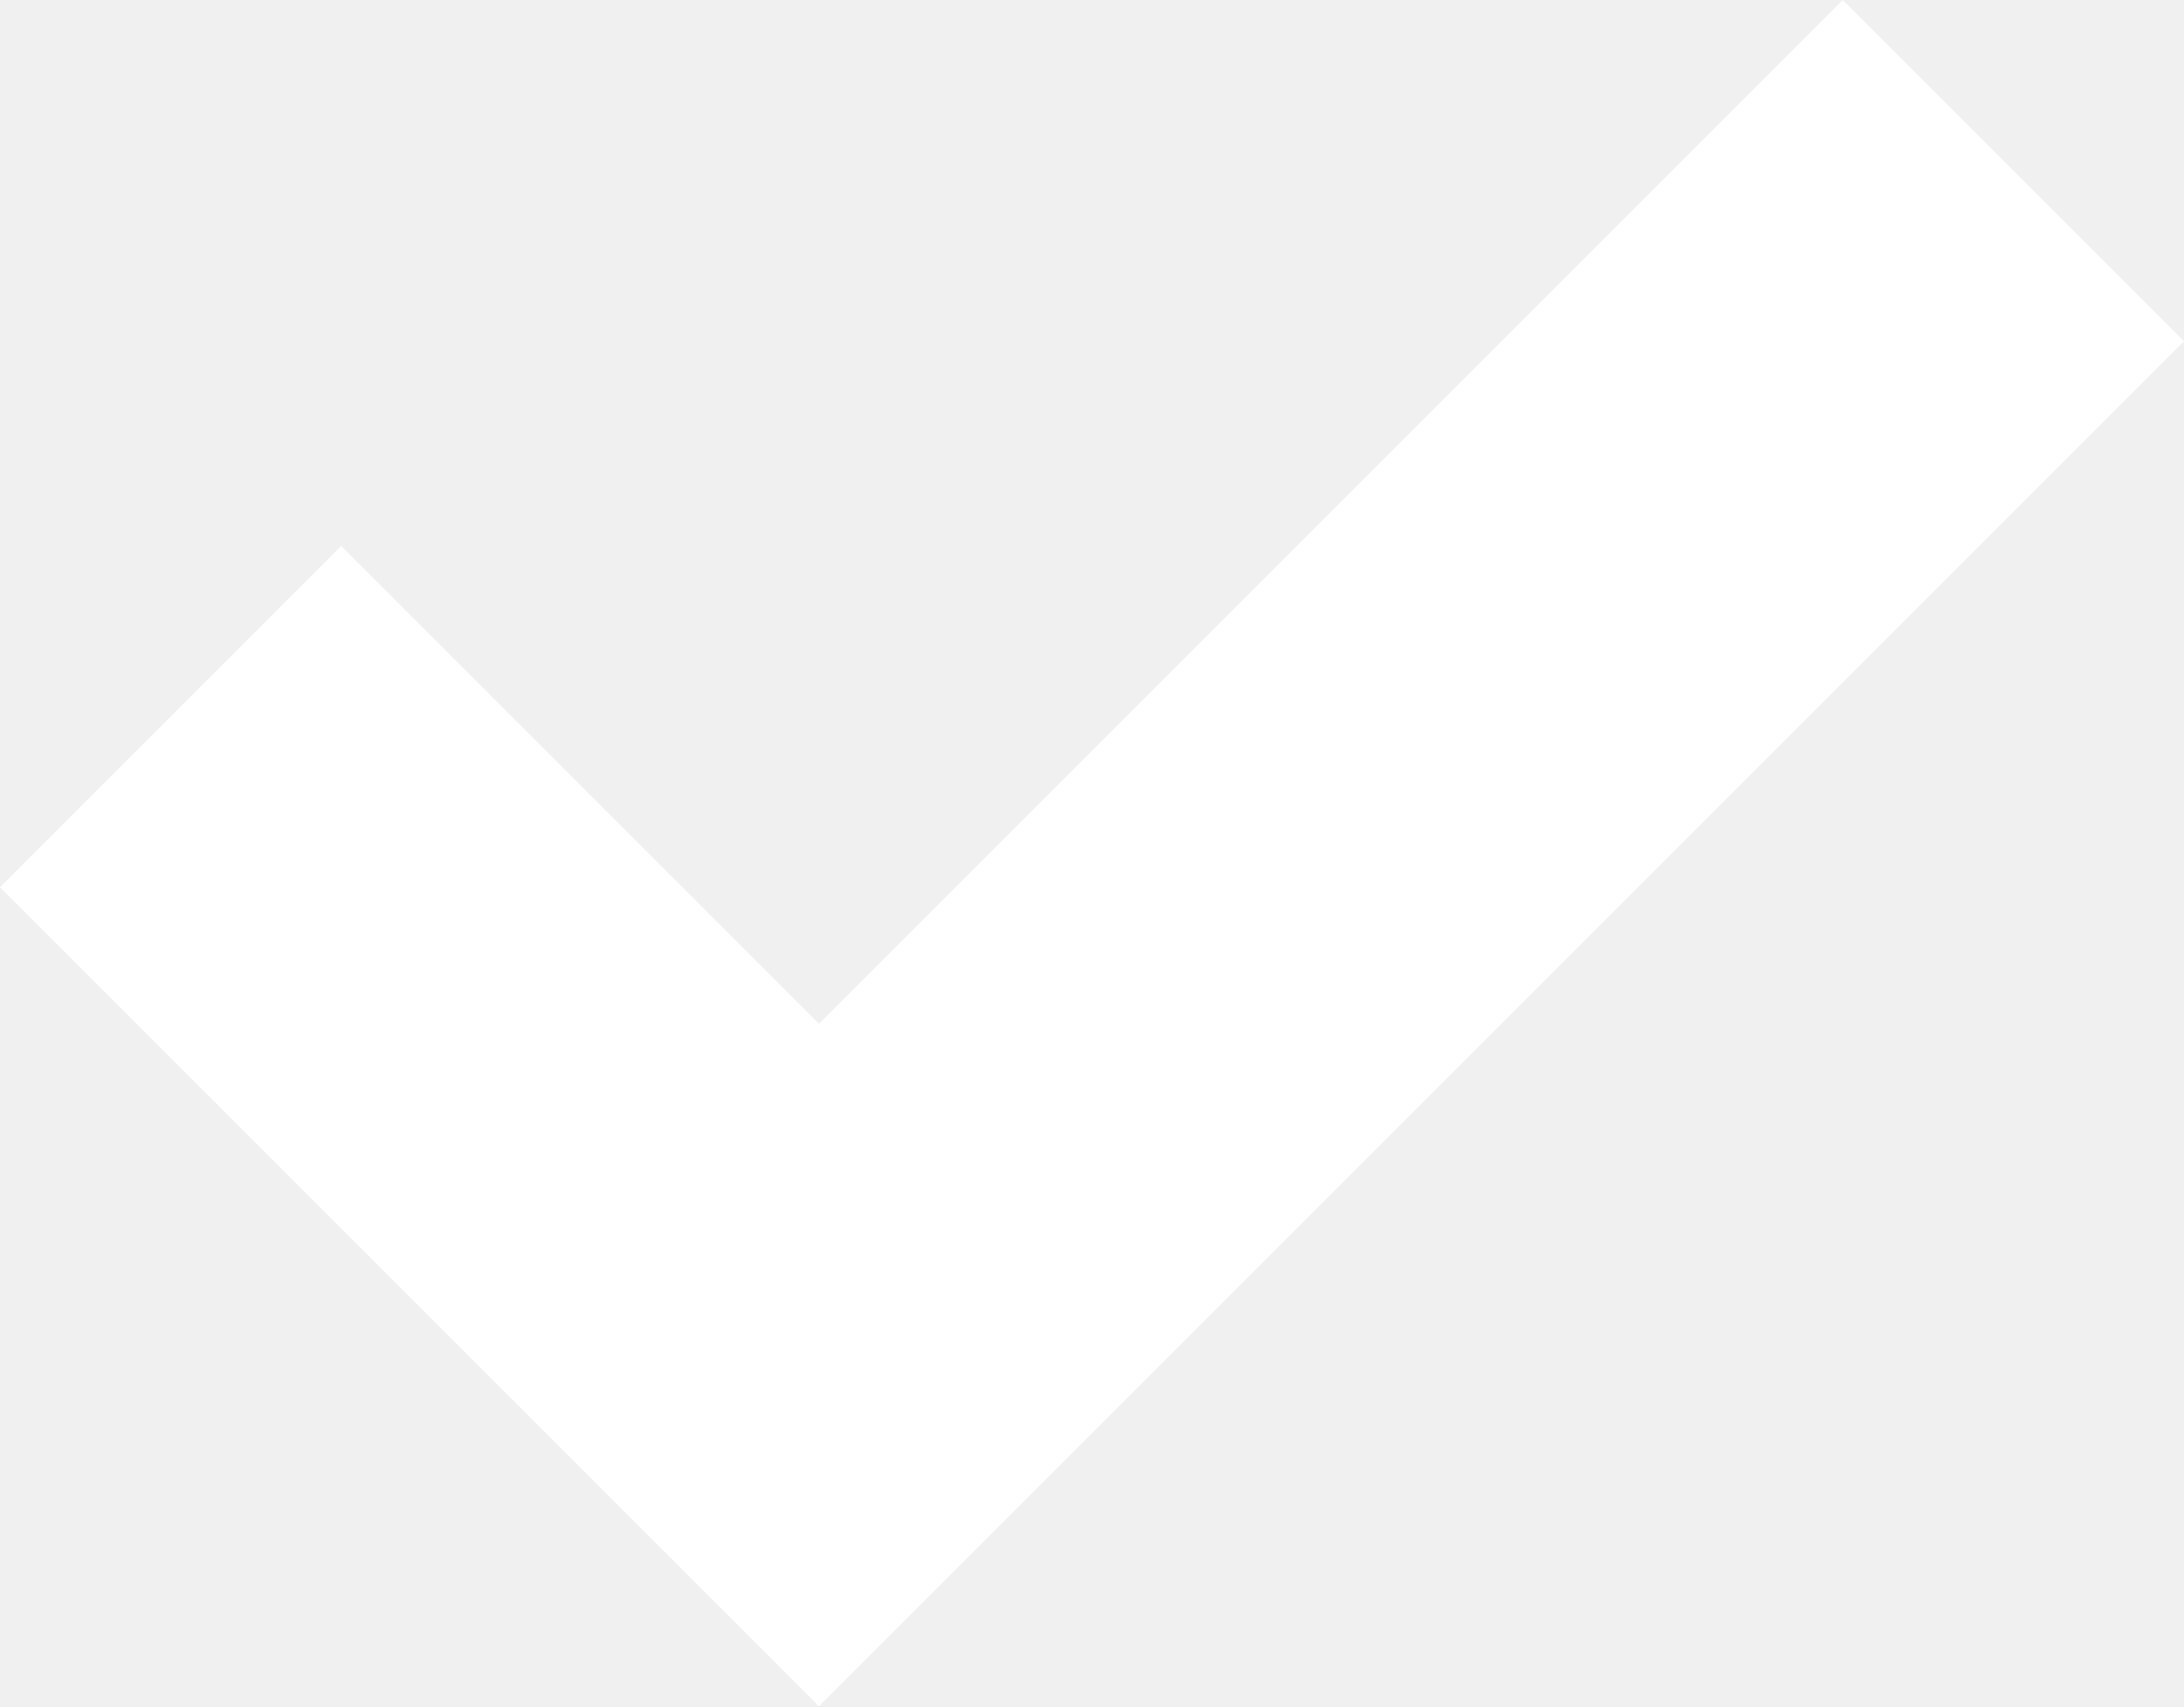
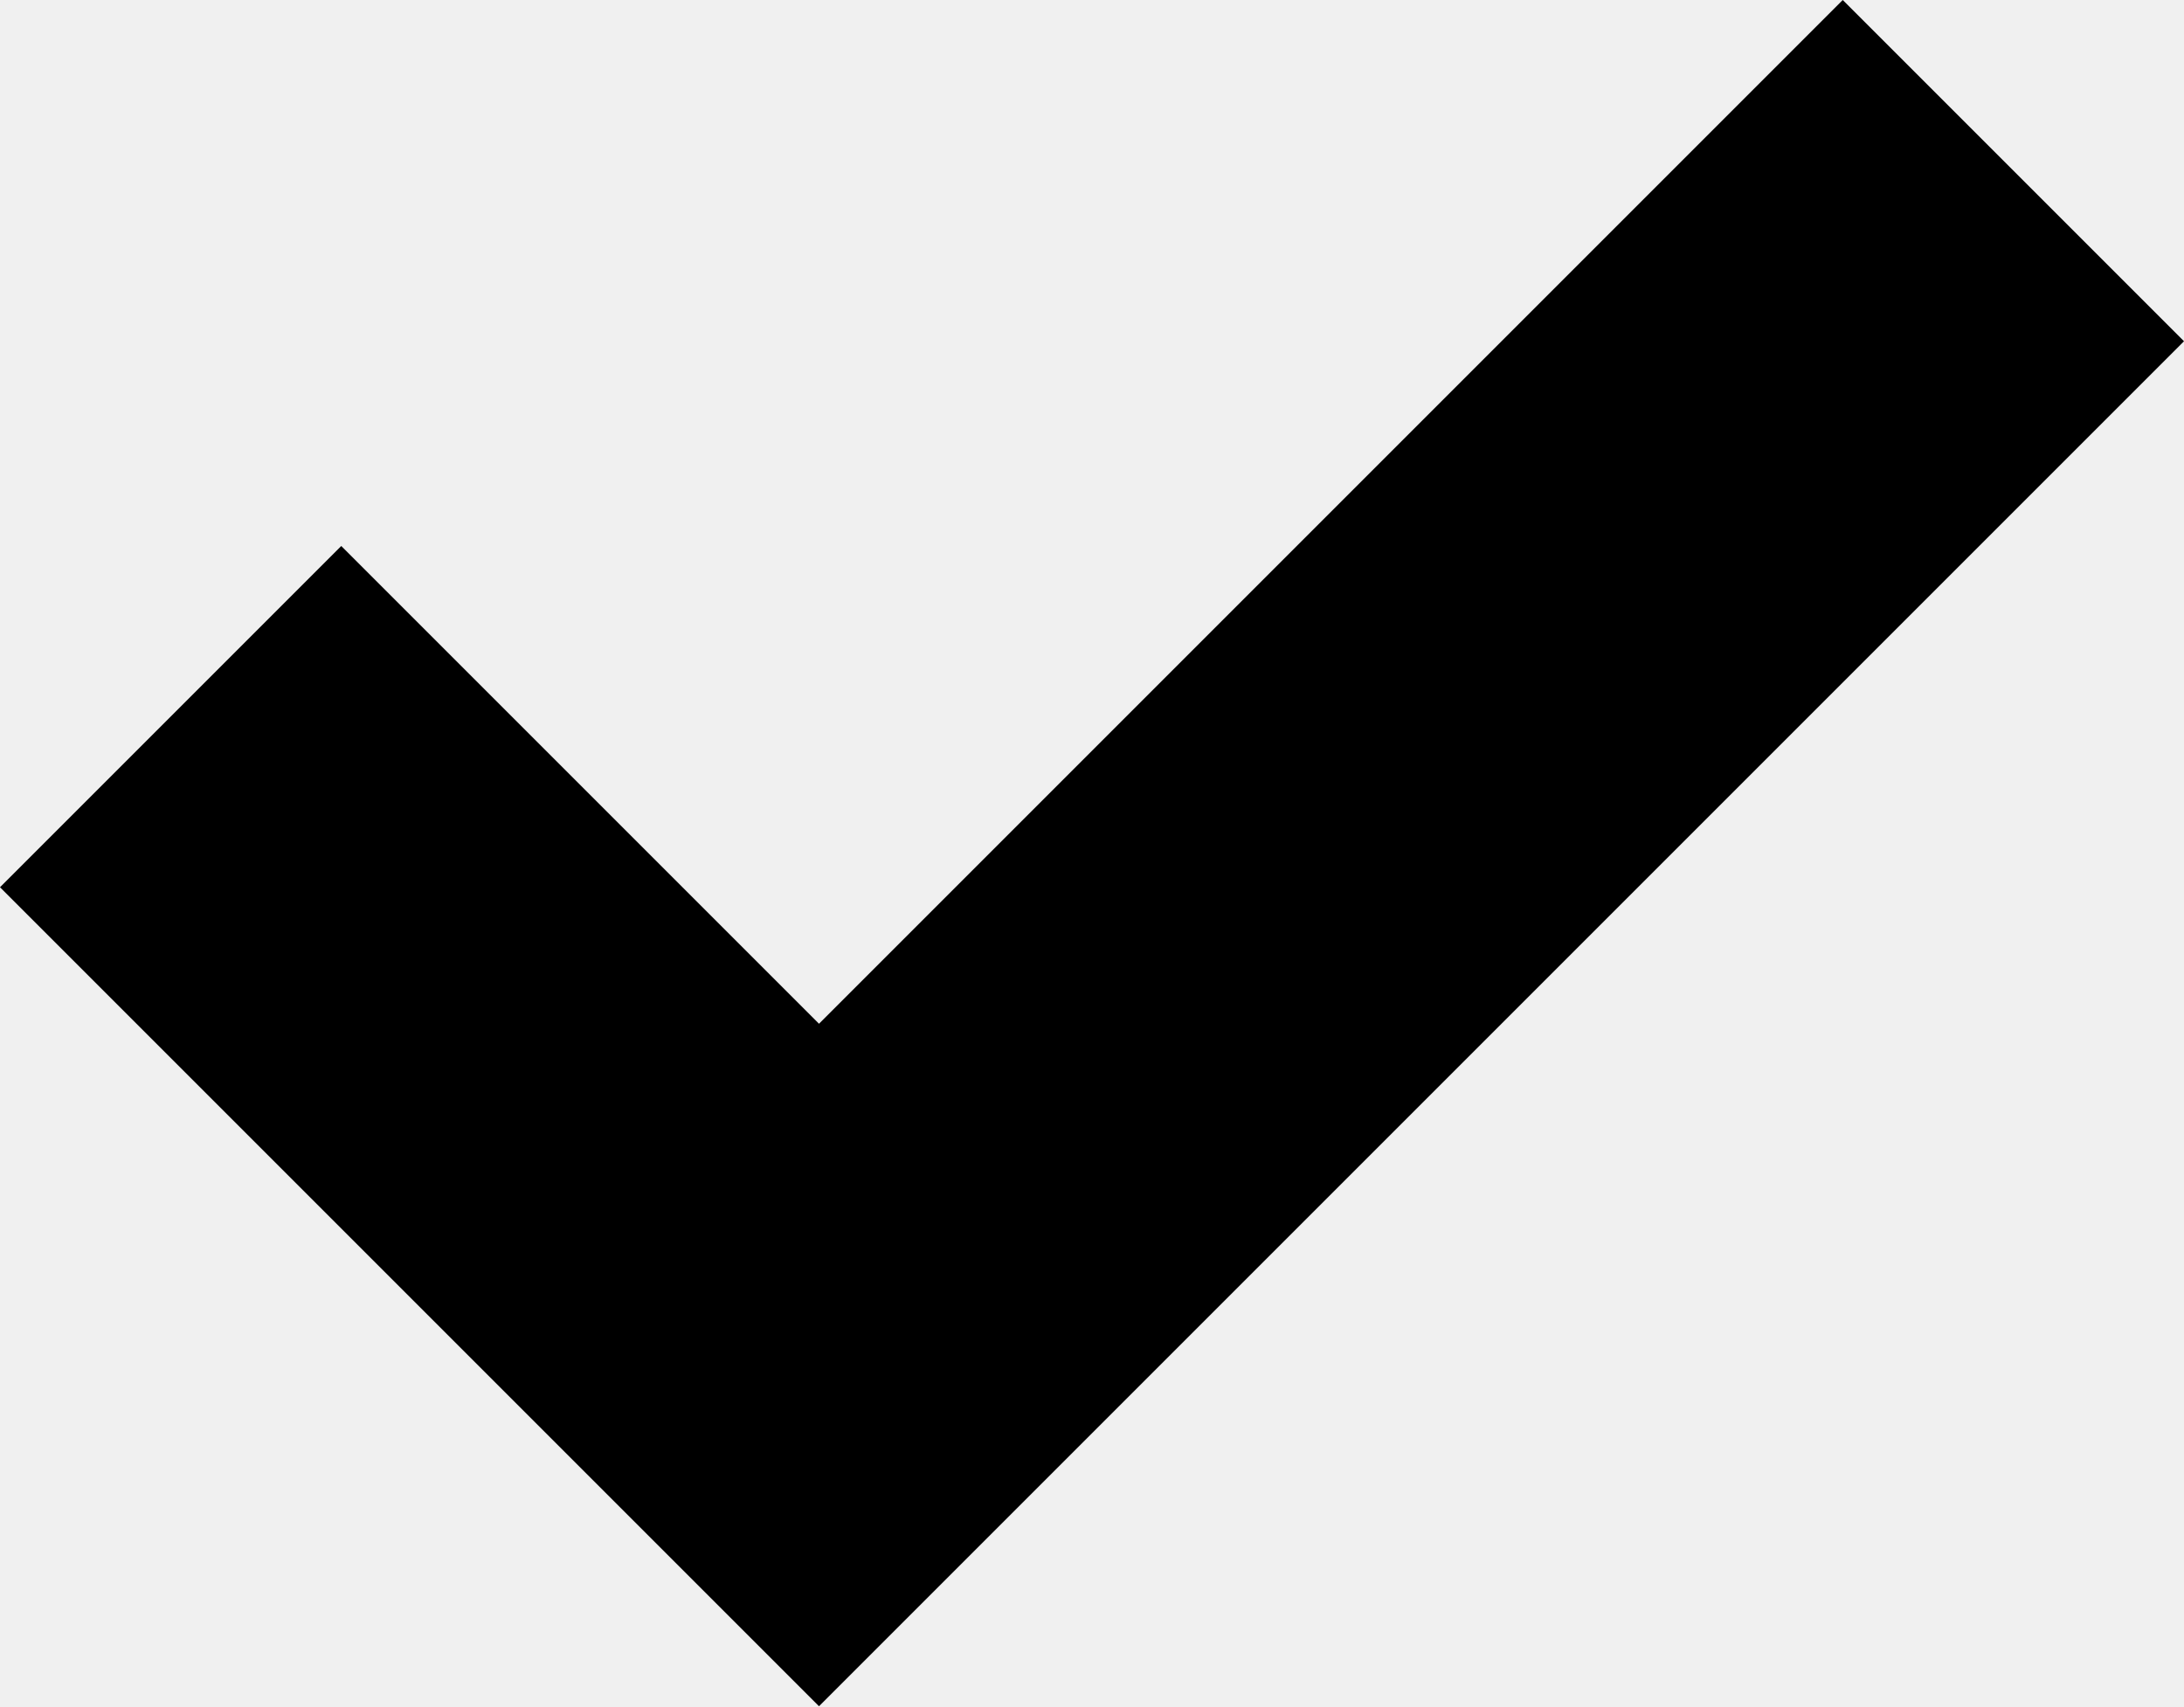
<svg xmlns="http://www.w3.org/2000/svg" width="32px" height="25px" viewBox="0 0 32 25" version="1.1">
  <defs />
  <g id="Page-1" stroke="none" stroke-width="1" fill="none" fill-rule="evenodd">
-     <g id="checkmark" fill="#FFFFFF" fill-rule="nonzero">
+     <g id="checkmark" fill="#000000" fill-rule="nonzero">
      <polygon id="Shape" points="27 0 12 15 5 8 0 13 12 25 32 5" />
    </g>
  </g>
</svg>
